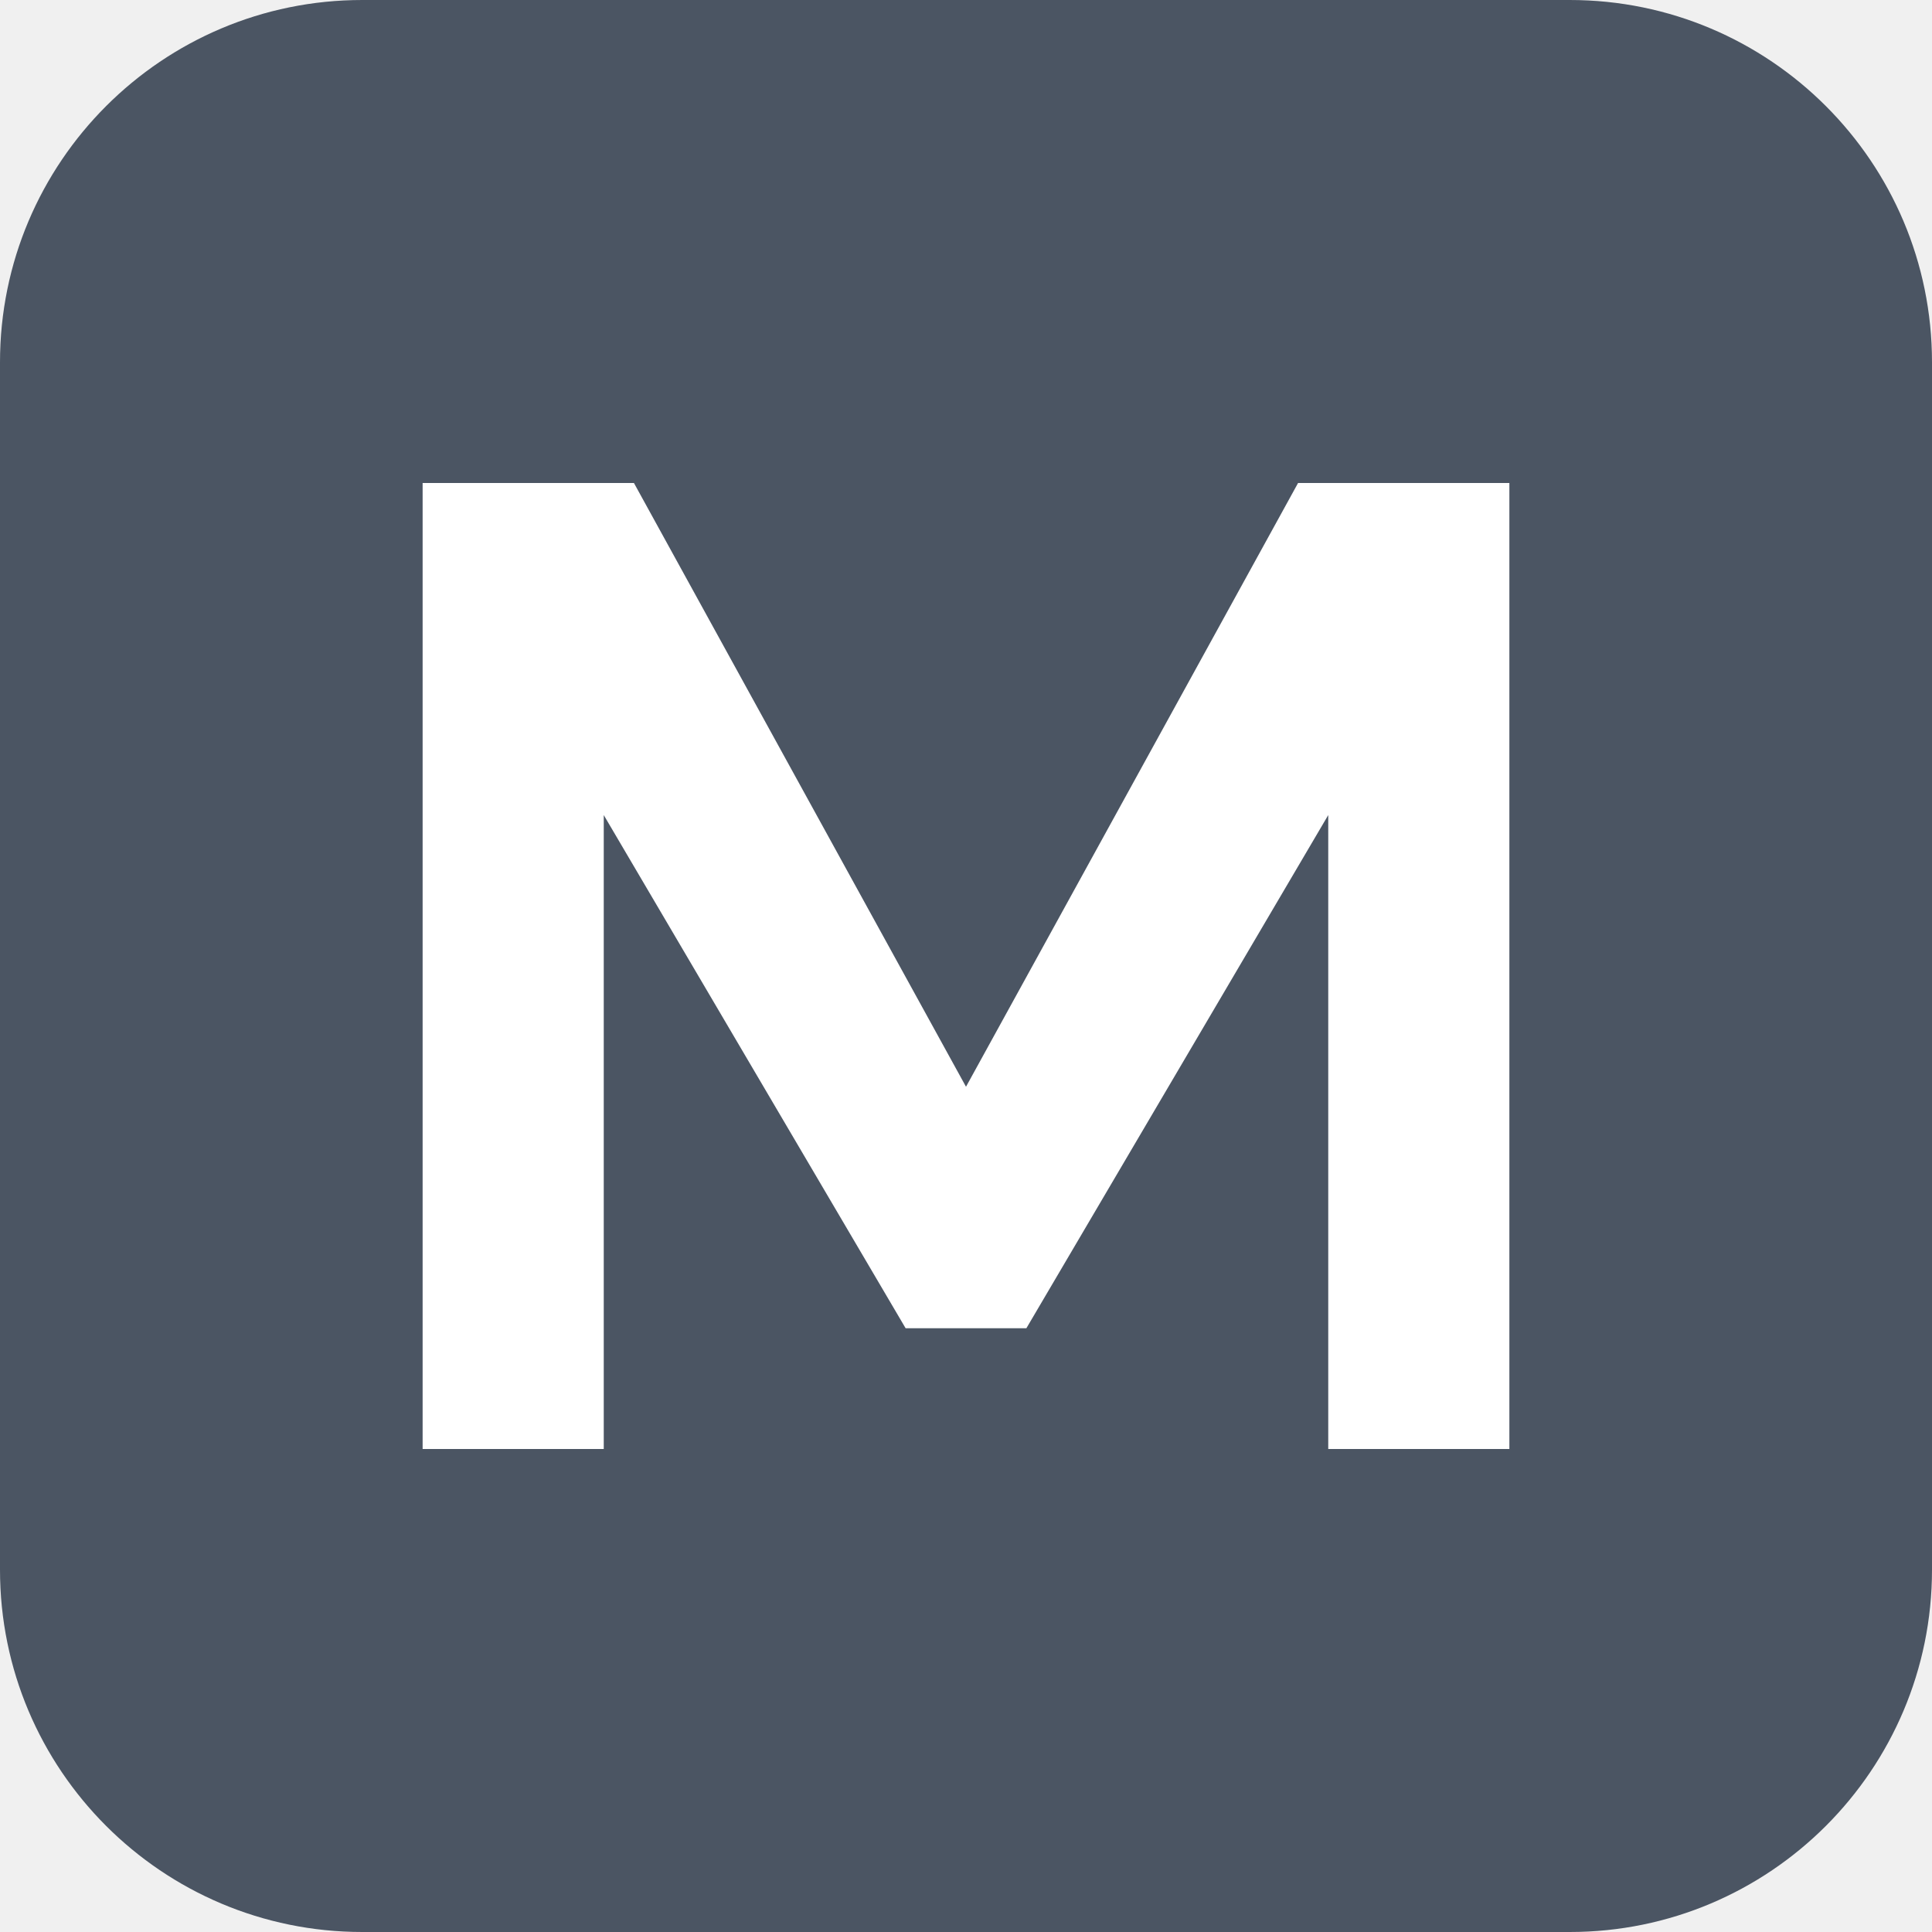
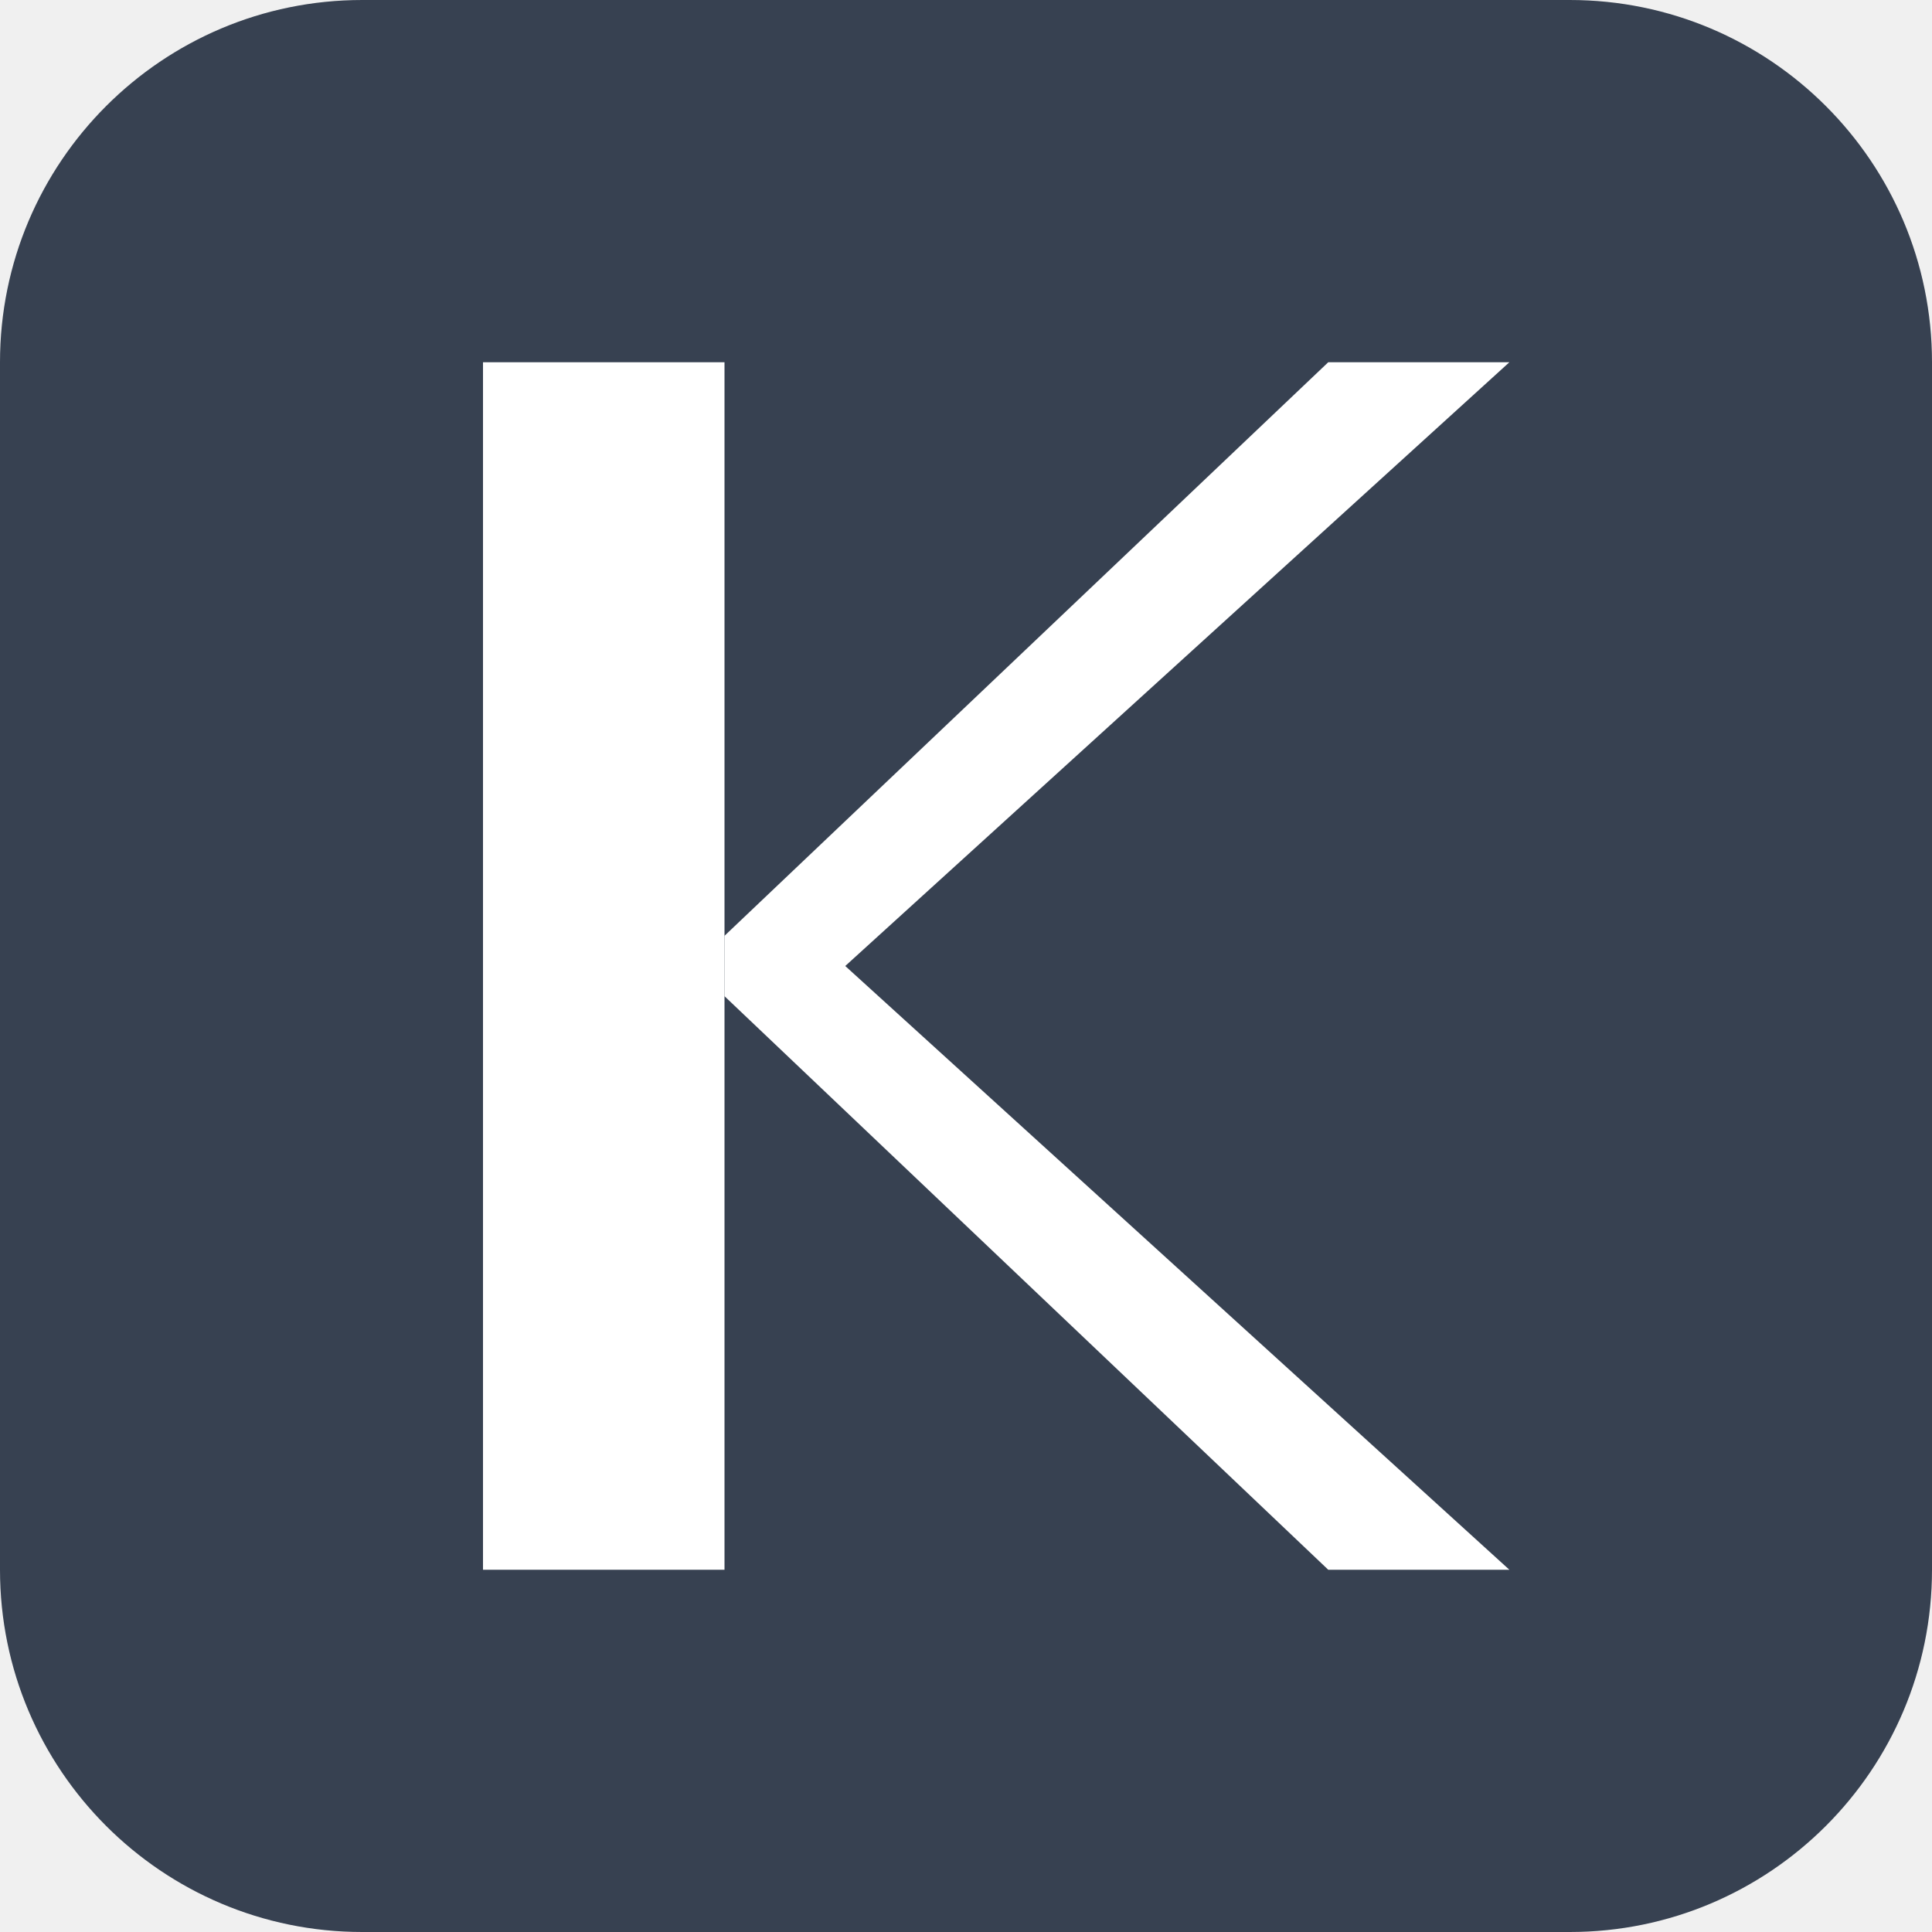
<svg xmlns="http://www.w3.org/2000/svg" viewBox="0 0 32 32">
-   <rect width="32" height="32" rx="6" fill="#4B5563" />
-   <path d="M7 24V8h3.5l5.5 10 5.5-10H25v16h-3V13.5L17 22h-2l-5-8.5V24z" fill="white" />
+   <rect width="32" height="32" rx="6" fill="#374151" />
+   <rect x="8" y="6" width="4" height="20" fill="white" />
+   <polygon points="12,15.5 22,6 25,6 14,16 25,26 22,26 12,16.5" fill="white" />
</svg>
